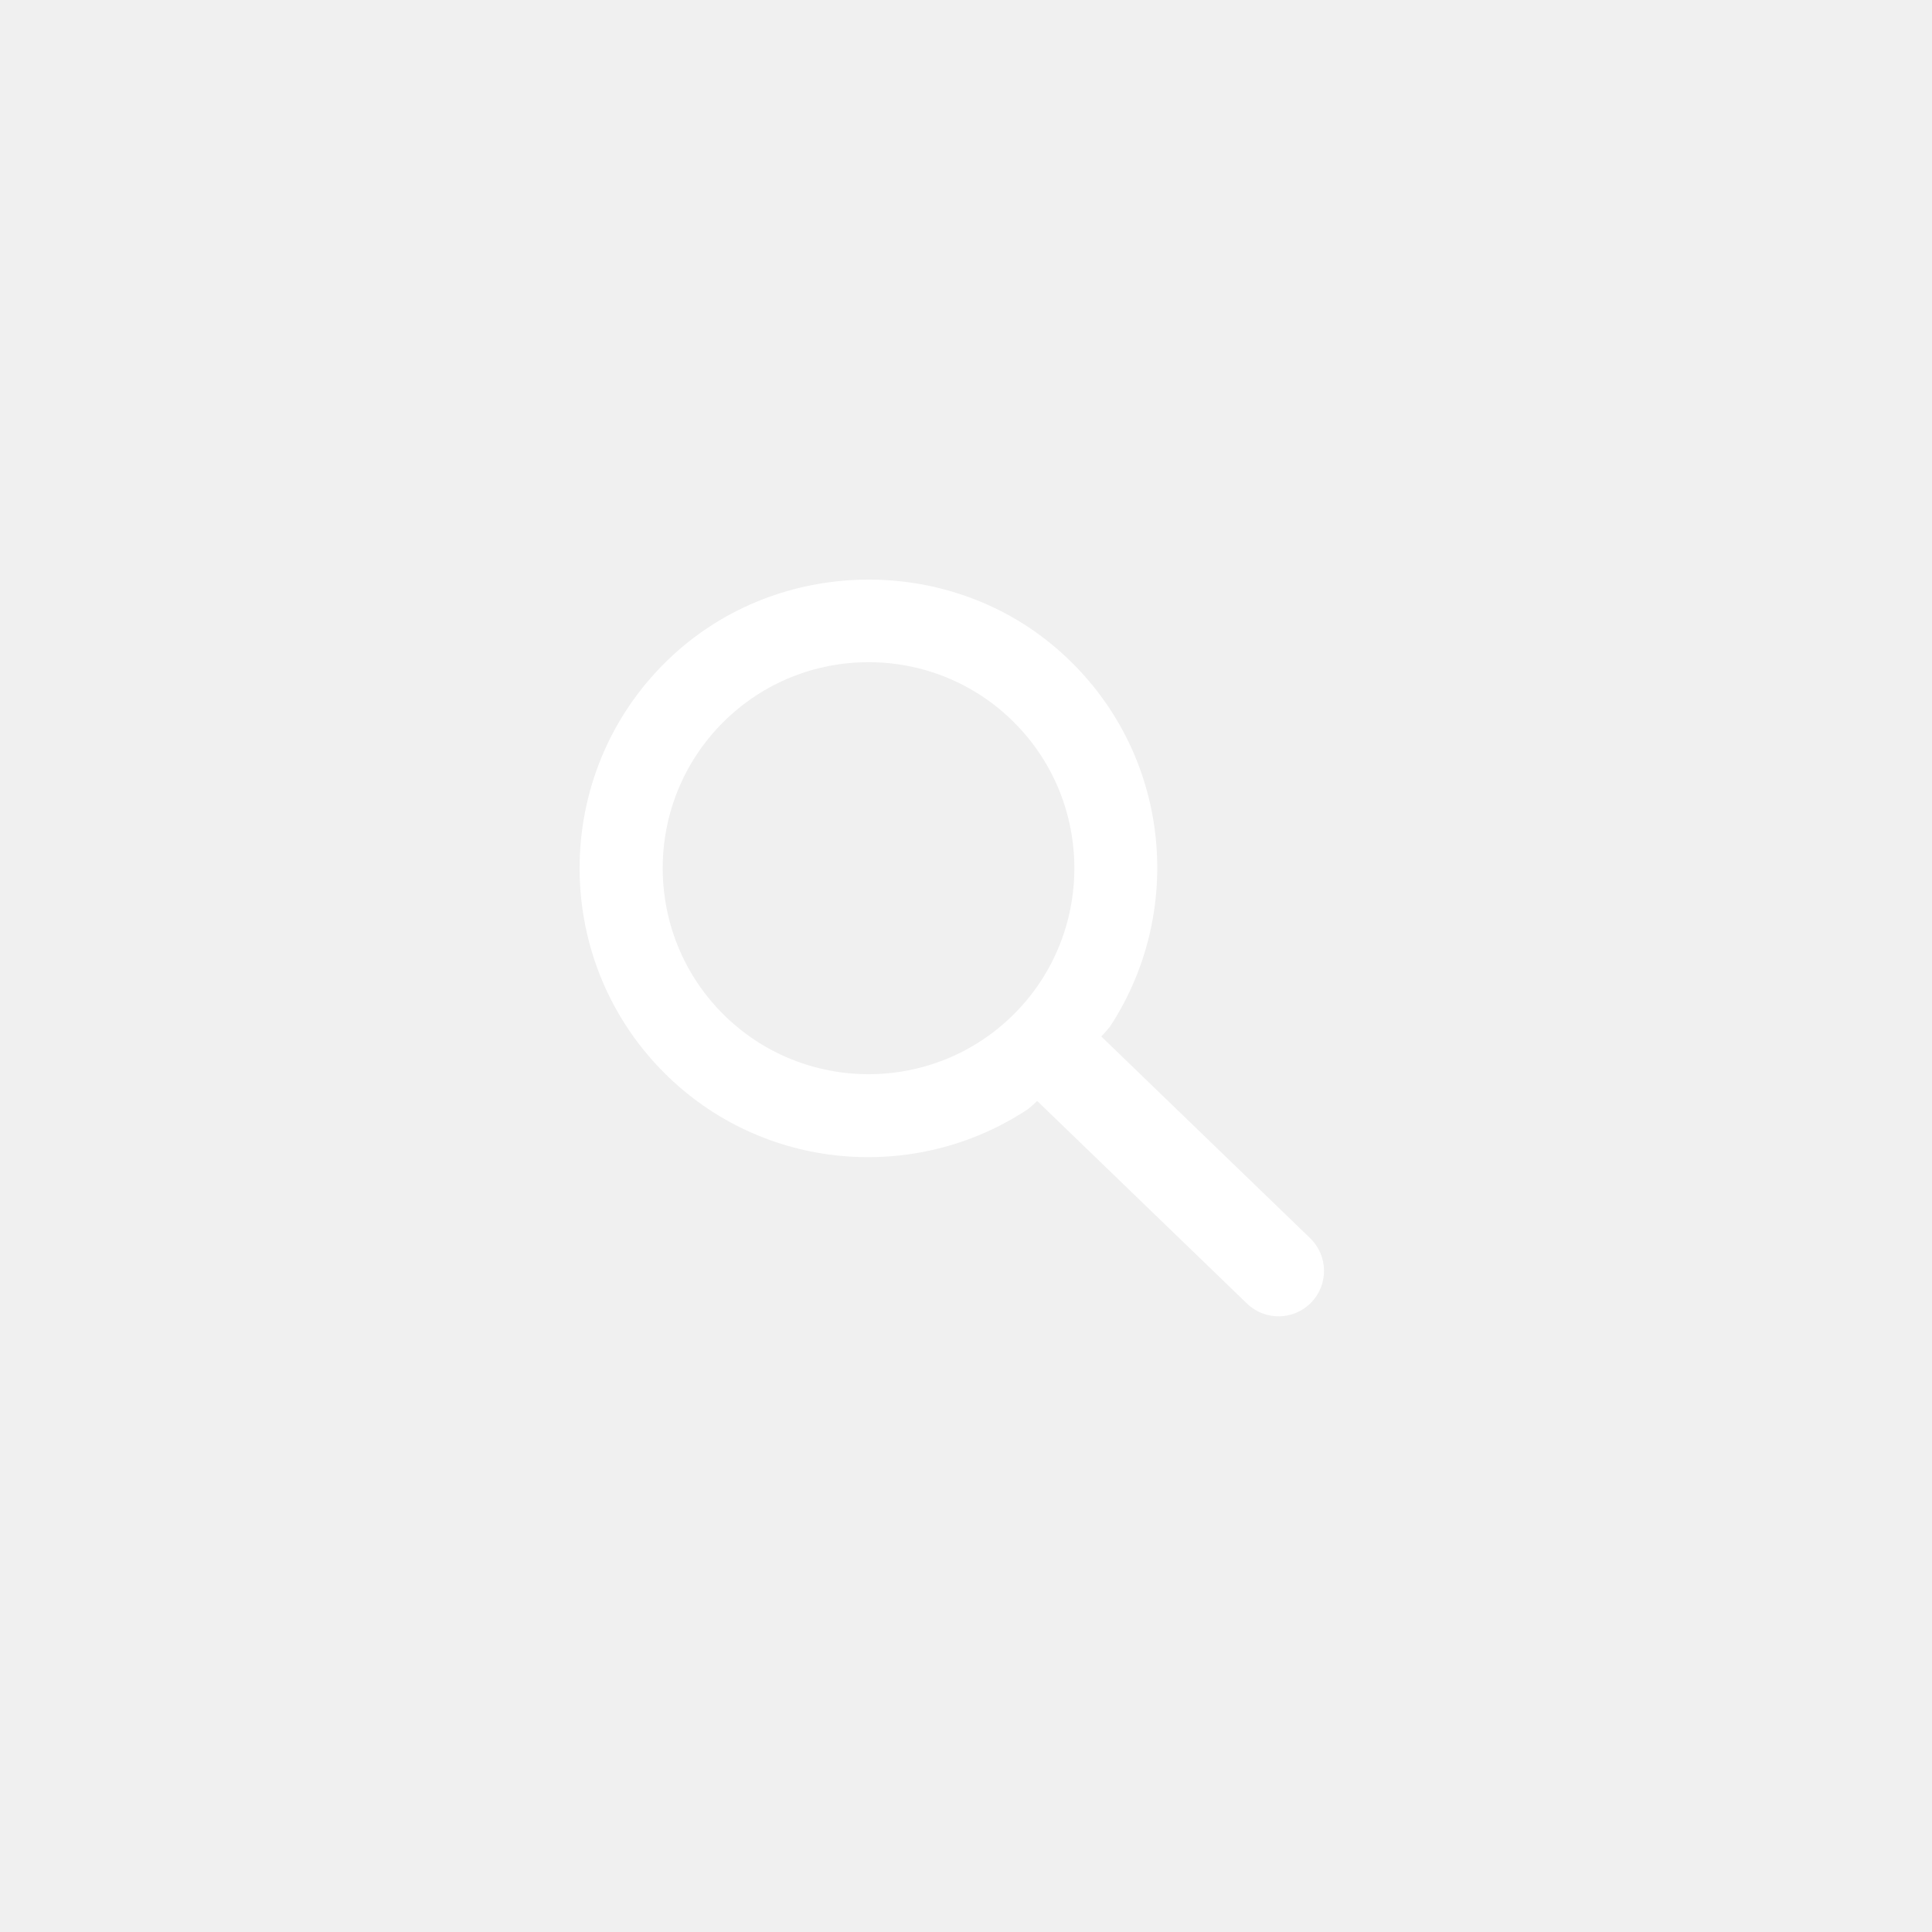
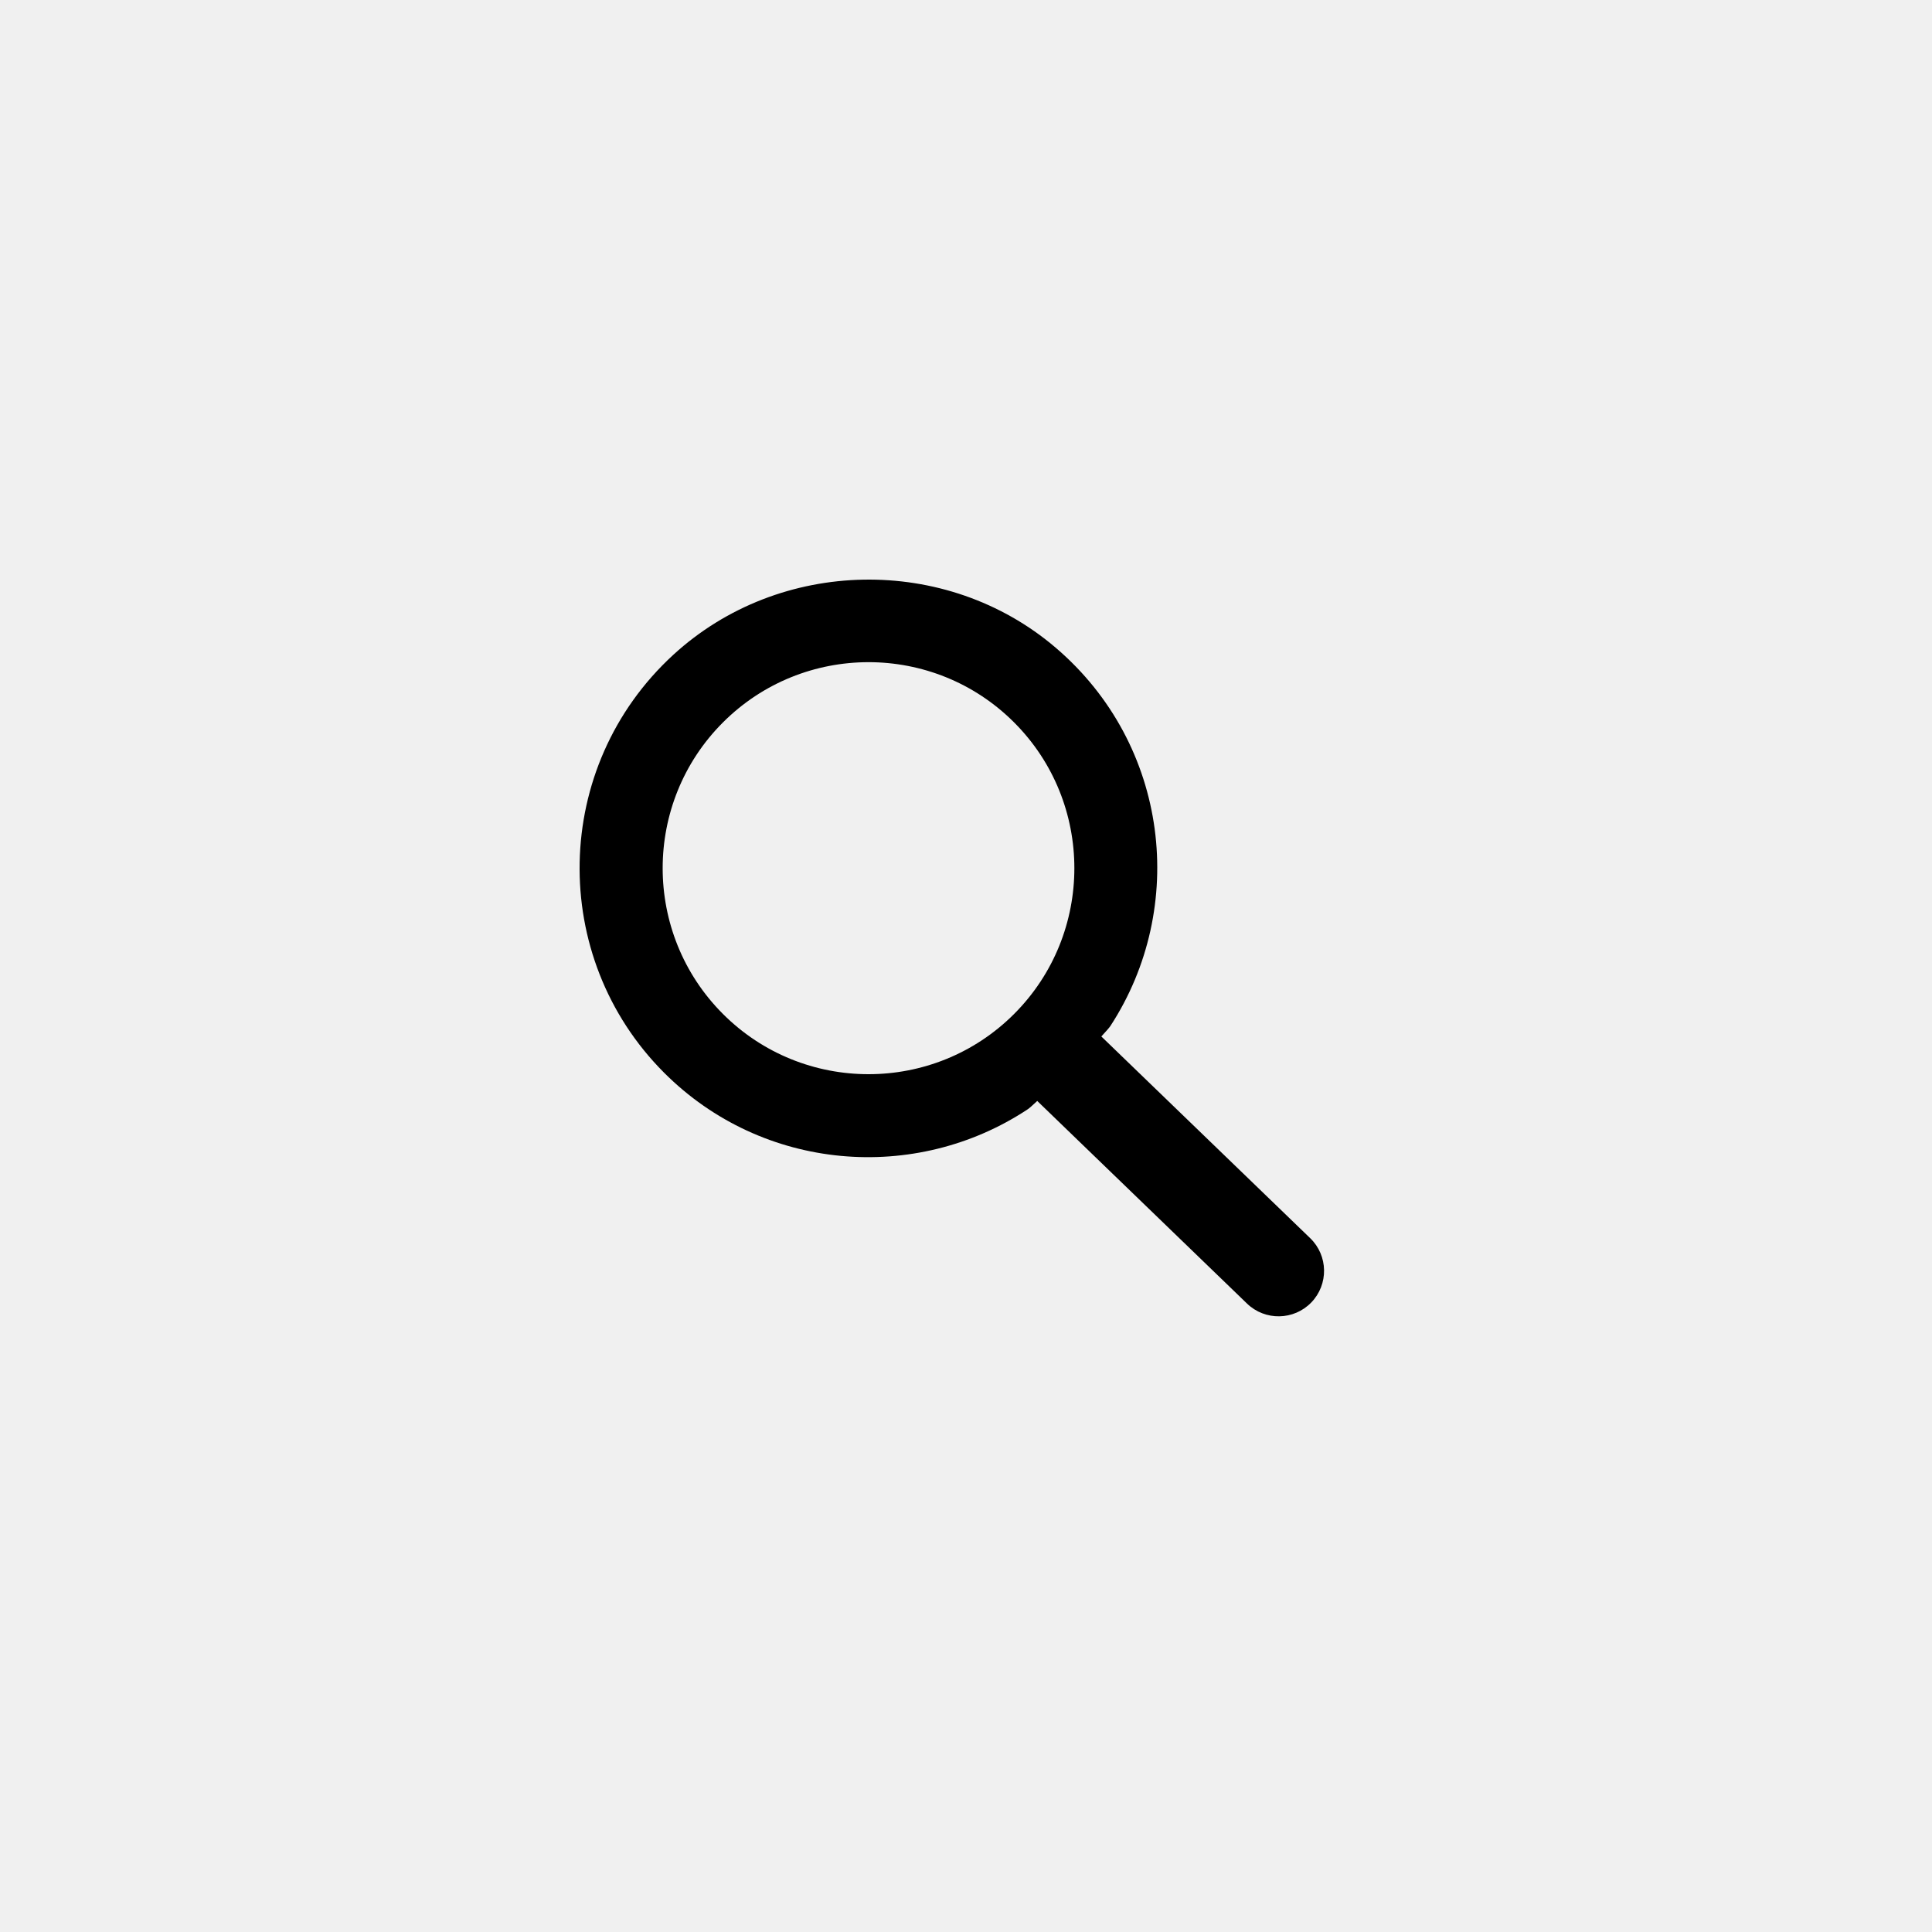
- <svg xmlns="http://www.w3.org/2000/svg" xmlns:xlink="http://www.w3.org/1999/xlink" width="40px" height="40px" viewBox="0 0 40 40" version="1.1">
-   <defs>
-     <path d="M10.989,9.243 C12.587,6.792 12.214,3.423 9.857,1.41 C7.59,-0.526 4.138,-0.46 1.94,1.557 C-0.582,3.872 -0.645,7.813 1.75,10.21 C3.793,12.255 6.955,12.503 9.277,10.967 C9.451,10.852 10.876,9.416 10.989,9.243 Z M2.967,8.992 C1.305,7.328 1.305,4.621 2.967,2.958 C4.63,1.294 7.335,1.293 8.997,2.958 C10.659,4.621 10.659,7.328 8.997,8.992 C7.335,10.656 4.63,10.656 2.967,8.992 L2.967,8.992 Z" id="path-1" />
-   </defs>
-   <g id="Artboard-Copy" stroke="none" stroke-width="1" fill="none" fill-rule="evenodd">
-     <g id="Icon-/-Search-/-White-Copy" transform="translate(12, 12)">
-       <g id="Icon-/-Search-/-White">
-         <g>
-           <rect id="Rectangle-2" fill="#FFFFFF" transform="translate(12.13667, 12.05655) rotate(-46) translate(-12.13667, -12.05655) " x="11.195" y="7.869" width="1.882" height="8.375" rx="0.941" />
-           <mask id="mask-2" fill="white">
-             <use xlink:href="#path-1" />
-           </mask>
-           <use id="Search" fill="#FFFFFF" xlink:href="#path-1" />
-         </g>
+ <svg xmlns="http://www.w3.org/2000/svg" width="40" height="40" viewBox="0 0 40 40" version="1.1">
+   <g id="Canvas">
+     <g id="search" clip-path="url(#clip0)">
+       <g id="icon">
+         <path fill-rule="evenodd" clip-rule="evenodd" d="M 10.989 9.243C 12.587 6.792 12.214 3.423 9.857 1.41C 7.59 -0.526 4.138 -0.46 1.94 1.557C -0.582 3.872 -0.645 7.813 1.75 10.21C 3.793 12.255 6.955 12.503 9.277 10.967C 9.308 10.947 9.379 10.884 9.475 10.794L 13.818 14.989C 14.192 15.35 14.788 15.339 15.149 14.966C 15.51 14.592 15.5 13.996 15.126 13.635L 10.802 9.459C 10.9 9.353 10.968 9.275 10.989 9.243ZM 2.967 8.992C 1.304 7.328 1.304 4.621 2.967 2.958C 4.63 1.294 7.334 1.293 8.997 2.958C 10.659 4.621 10.659 7.328 8.997 8.992C 7.334 10.656 4.63 10.656 2.967 8.992Z" transform="translate(12 12)" fill="inherit" />
      </g>
    </g>
  </g>
+   <defs>
+     <clipPath id="clip0">
+       <rect width="40" height="40" fill="inherit" />
+     </clipPath>
+   </defs>
</svg>
